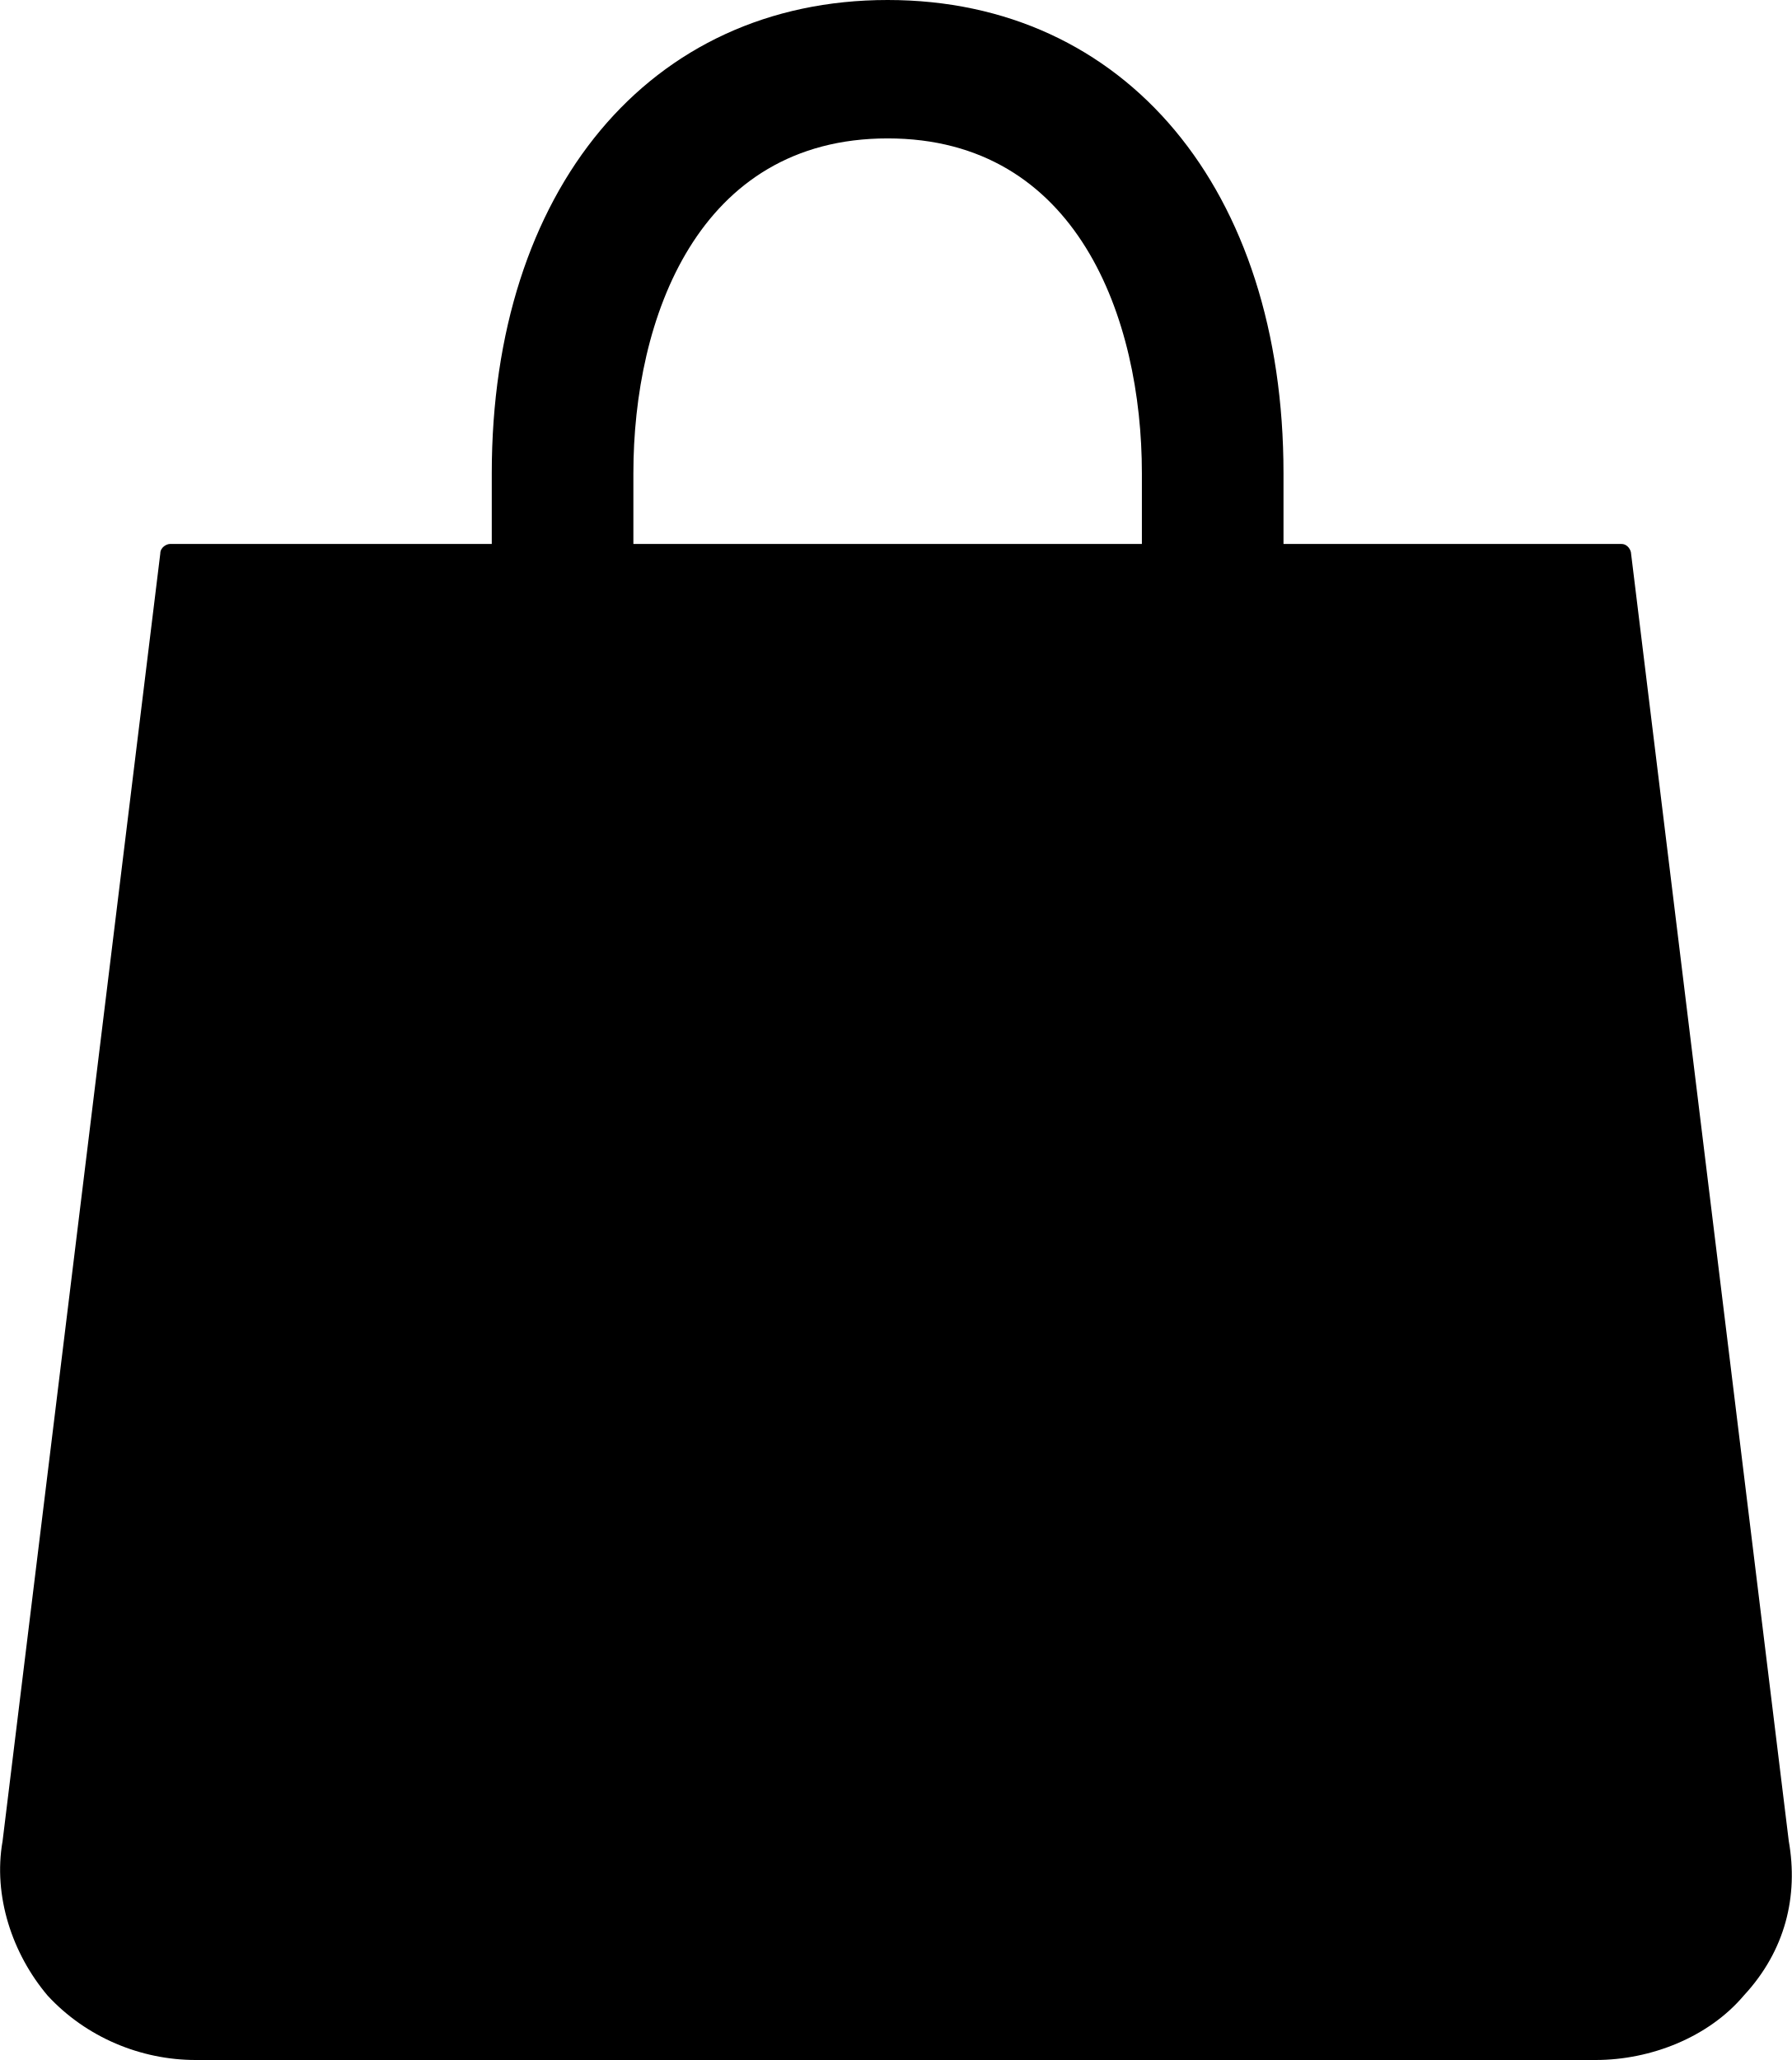
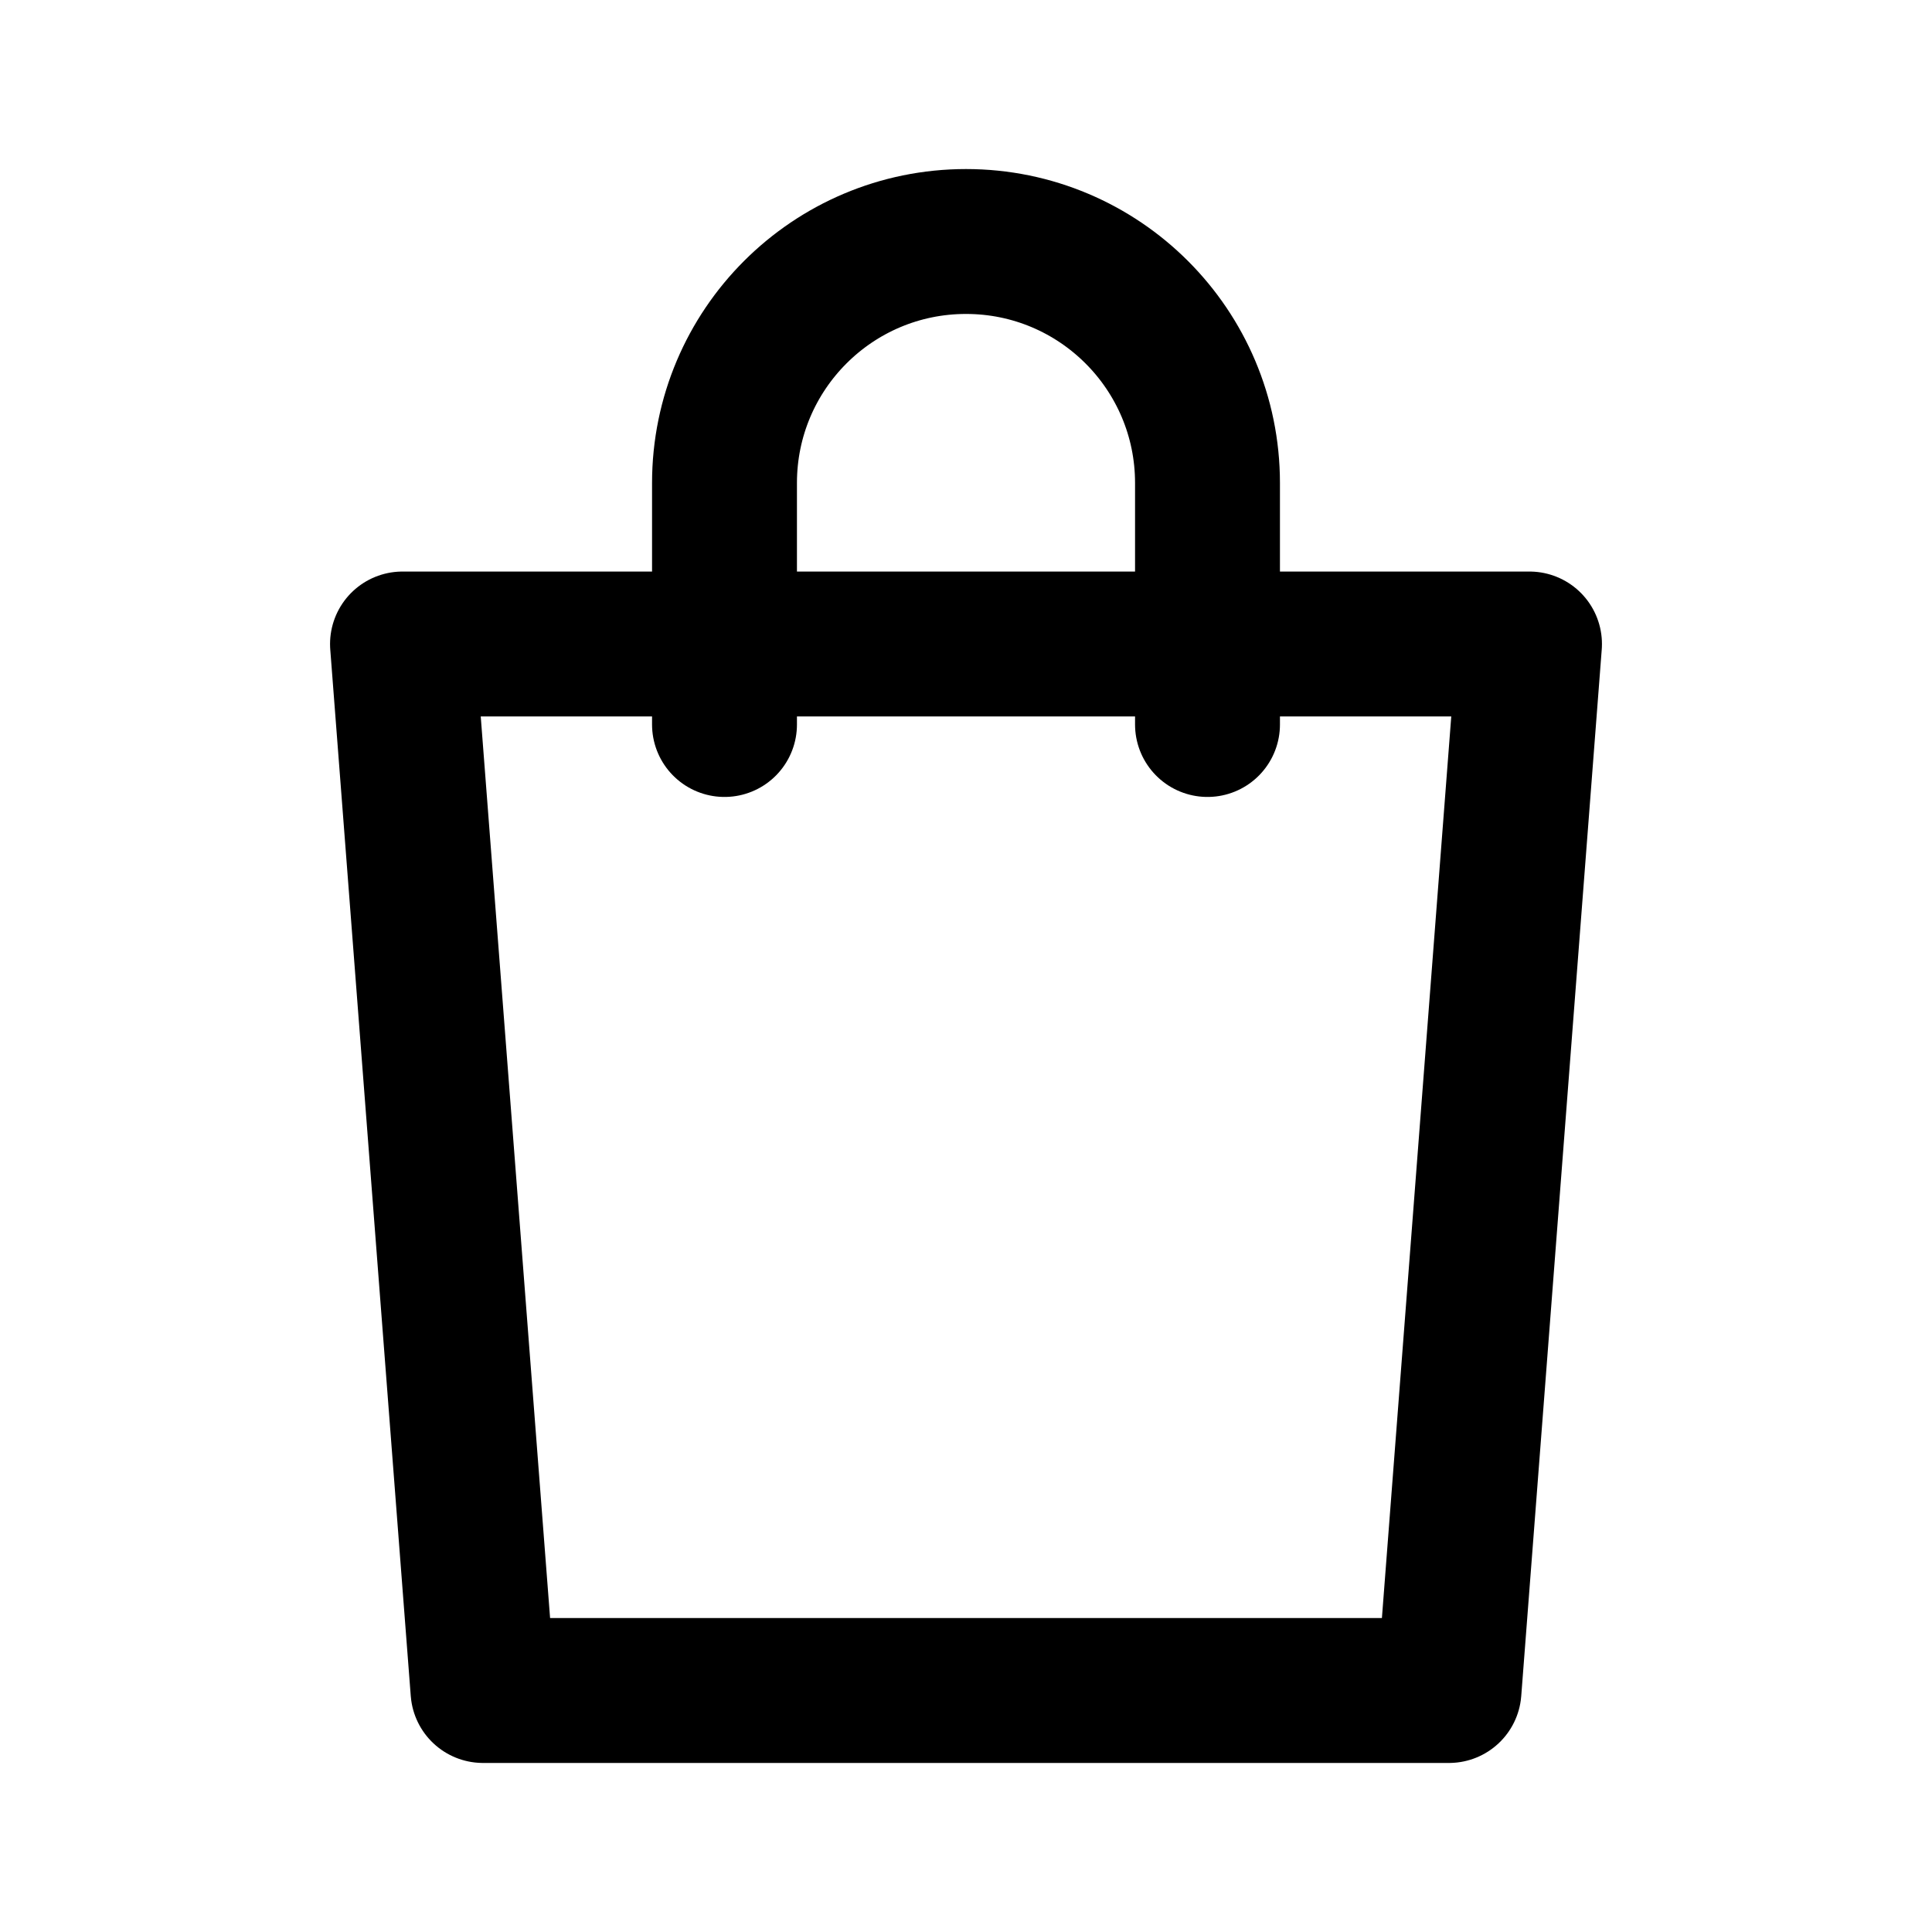
- <svg xmlns="http://www.w3.org/2000/svg" viewBox="21.82 18 55.67 64">
-   <path d="M77.4,75.2l-4.9-40c0-0.1-0.1-0.3-0.3-0.3H61.7v-2.2c0-8.8-4.9-14.7-12.3-14.7s-12.3,5.9-12.3,14.7v2.2h-10  c-0.1,0-0.3,0.1-0.3,0.3l-4.9,40c-0.3,1.7,0.3,3.5,1.4,4.8c1.2,1.3,2.9,2,4.6,2h43.5c1.7,0,3.5-0.7,4.6-2  C77.3,78.6,77.7,76.9,77.4,75.2z M57.4,34.9H41.5v-2.2c0-4.8,2-10.4,7.9-10.4s7.9,5.6,7.9,10.4V34.9z" />
+ <svg xmlns="http://www.w3.org/2000/svg" viewBox="0 0 24 24" fill="none" stroke="currentColor" stroke-width="1.8" stroke-linecap="round" stroke-linejoin="round" aria-hidden="true">
+   <path d="M5 8h14l-1 13H6L5 8Z" />
+   <path d="M9 9V6a3 3 0 0 1 6 0v3" />
</svg>
